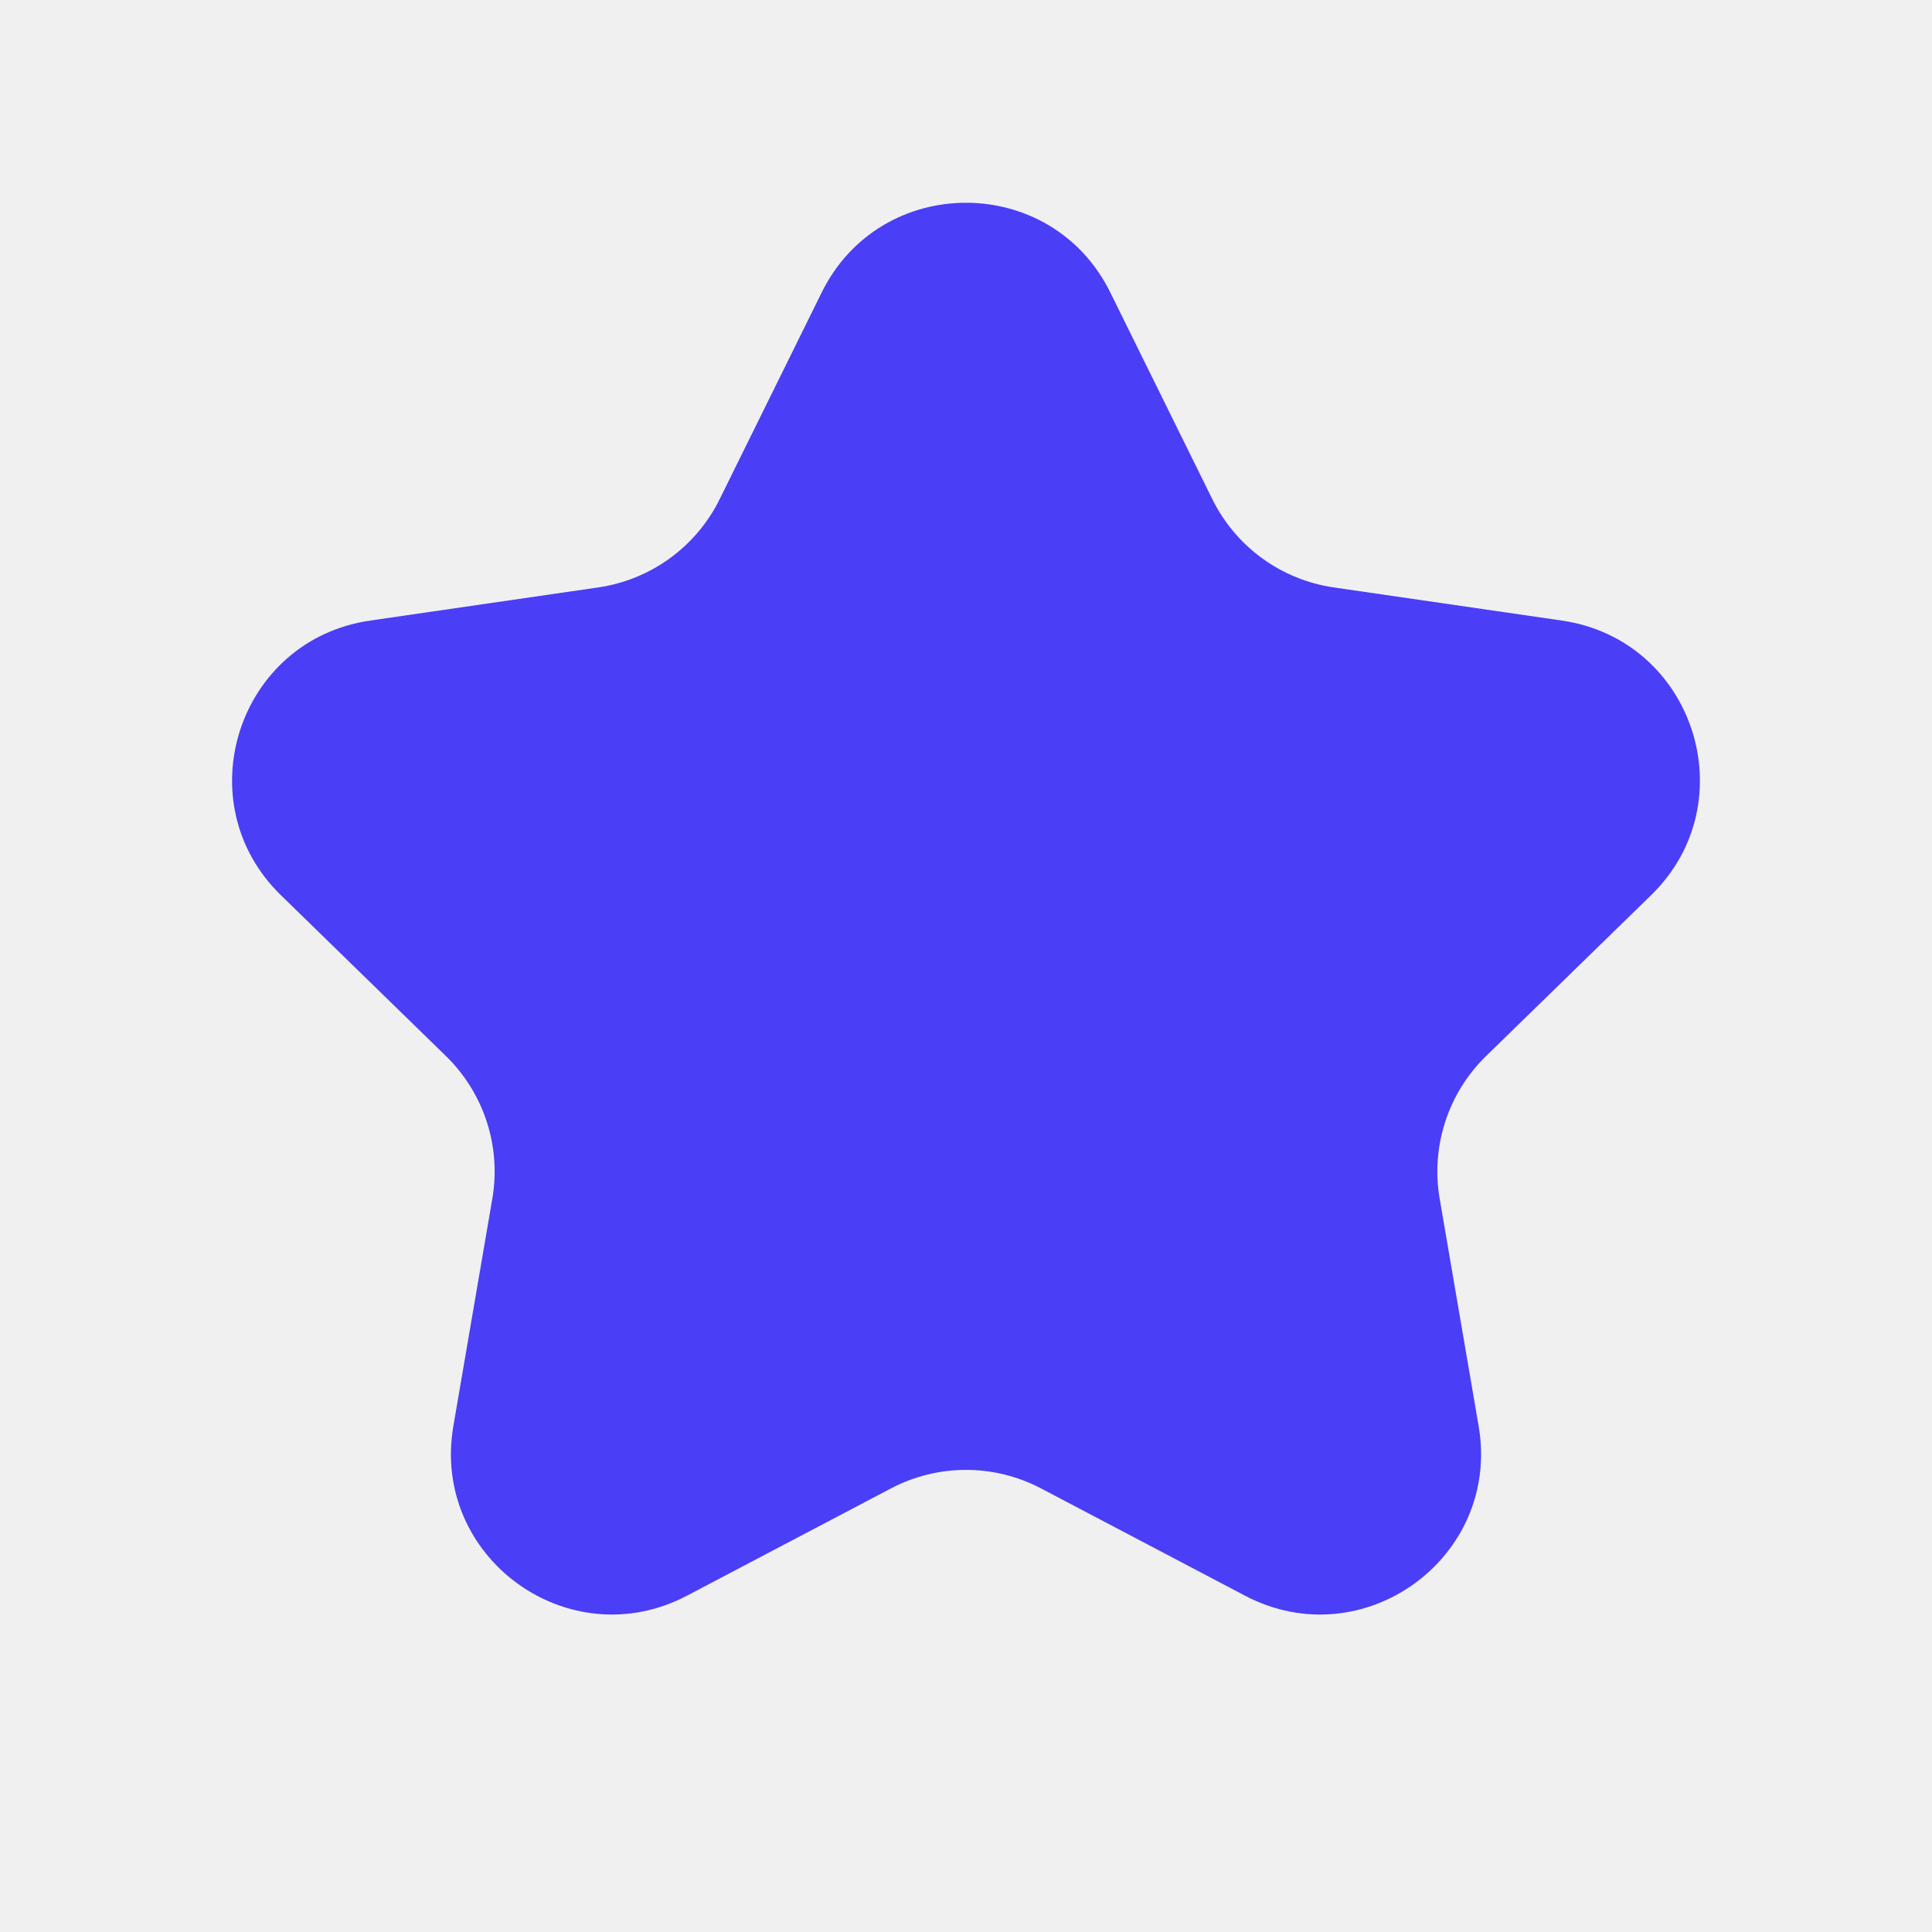
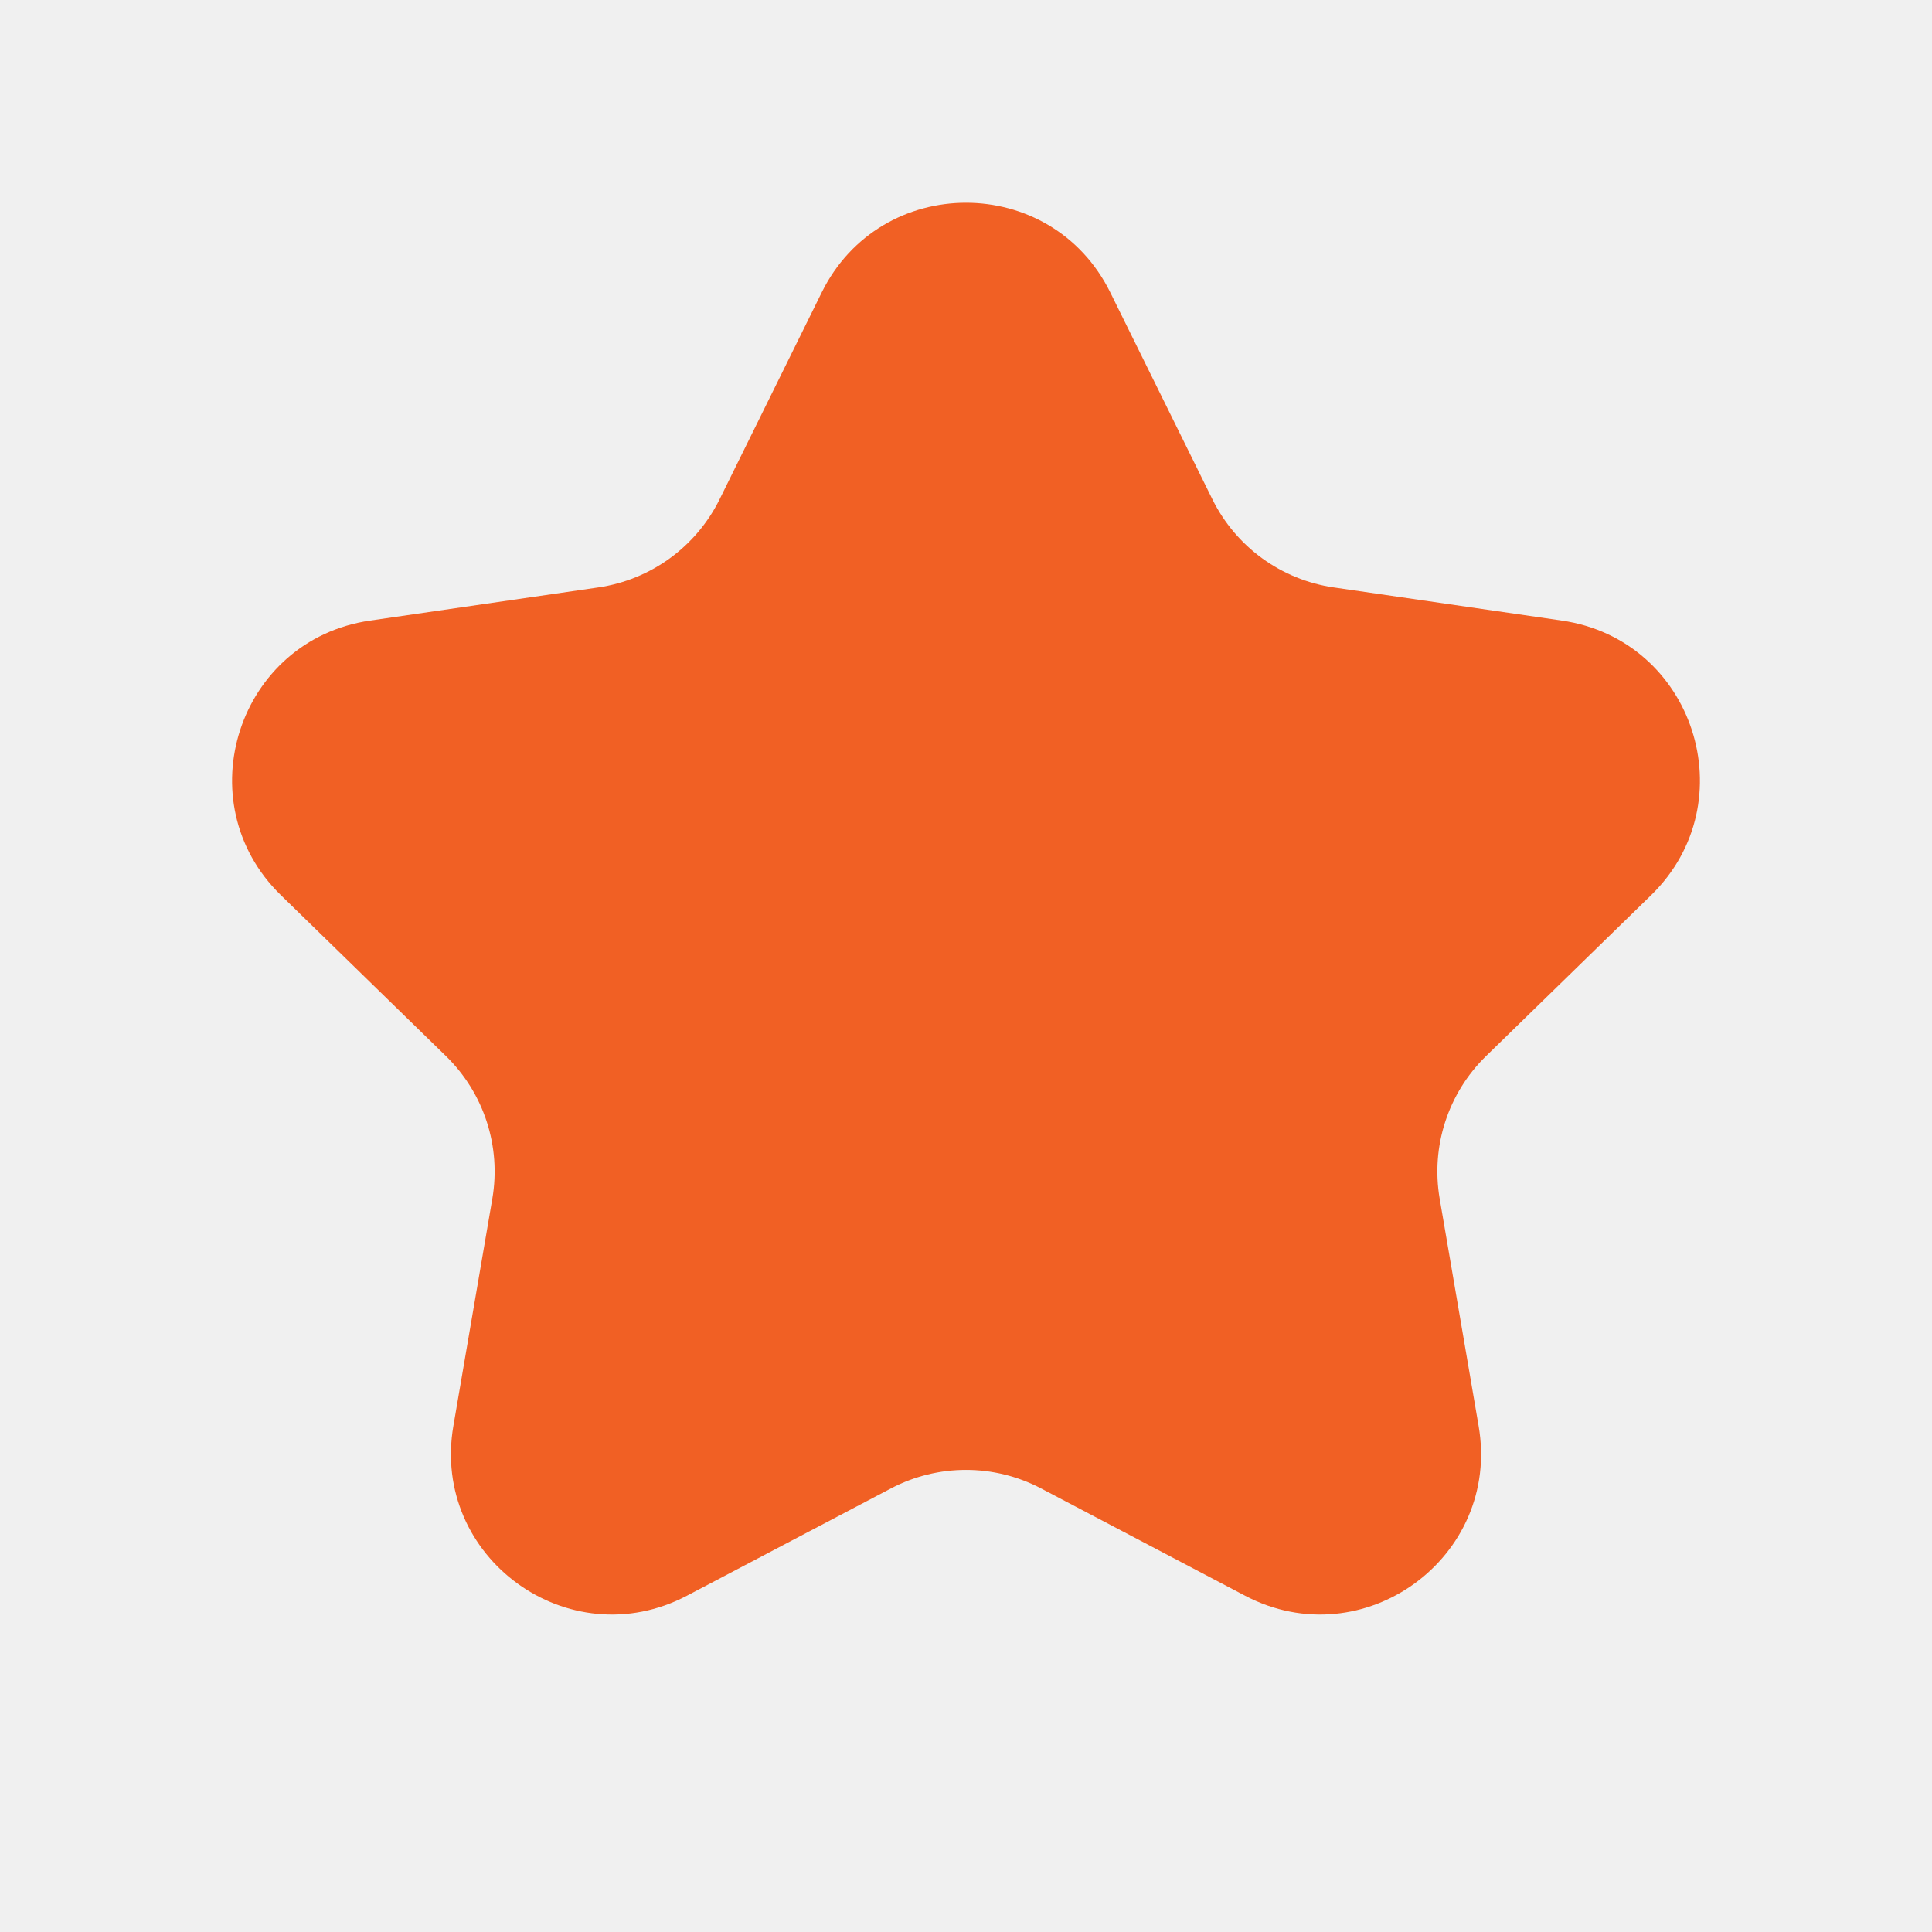
<svg xmlns="http://www.w3.org/2000/svg" width="24" height="24" viewBox="0 0 24 24" fill="none">
  <mask id="mask0_0_7327" style="mask-type:alpha" maskUnits="userSpaceOnUse" x="0" y="0" width="24" height="24">
    <rect width="24" height="24" fill="white" />
  </mask>
  <g mask="url(#mask0_0_7327)">
-     <path fill-rule="evenodd" clip-rule="evenodd" d="M12.931 18.489C12.348 18.183 11.652 18.183 11.069 18.489L8.534 19.822C7.066 20.594 5.351 19.348 5.632 17.714L6.116 14.89C6.227 14.242 6.012 13.58 5.541 13.12L3.489 11.12C2.302 9.963 2.957 7.947 4.598 7.709L7.433 7.297C8.084 7.202 8.647 6.793 8.939 6.203L10.207 3.634C10.94 2.147 13.06 2.147 13.793 3.634L15.061 6.203C15.353 6.793 15.916 7.202 16.567 7.297L19.402 7.709C21.043 7.947 21.698 9.963 20.511 11.12L18.459 13.12C17.988 13.58 17.773 14.242 17.884 14.89L18.368 17.714C18.649 19.348 16.934 20.594 15.466 19.822L12.931 18.489Z" fill="#4A3EF6" />
+     <path fill-rule="evenodd" clip-rule="evenodd" d="M12.931 18.489C12.348 18.183 11.652 18.183 11.069 18.489L8.534 19.822C7.066 20.594 5.351 19.348 5.632 17.714L6.116 14.89C6.227 14.242 6.012 13.58 5.541 13.12L3.489 11.12C2.302 9.963 2.957 7.947 4.598 7.709L7.433 7.297C8.084 7.202 8.647 6.793 8.939 6.203L10.207 3.634C10.94 2.147 13.06 2.147 13.793 3.634L15.061 6.203C15.353 6.793 15.916 7.202 16.567 7.297L19.402 7.709C21.043 7.947 21.698 9.963 20.511 11.12L18.459 13.12C17.988 13.58 17.773 14.242 17.884 14.89L18.368 17.714C18.649 19.348 16.934 20.594 15.466 19.822L12.931 18.489Z" fill="#F16024" />
  </g>
</svg>
